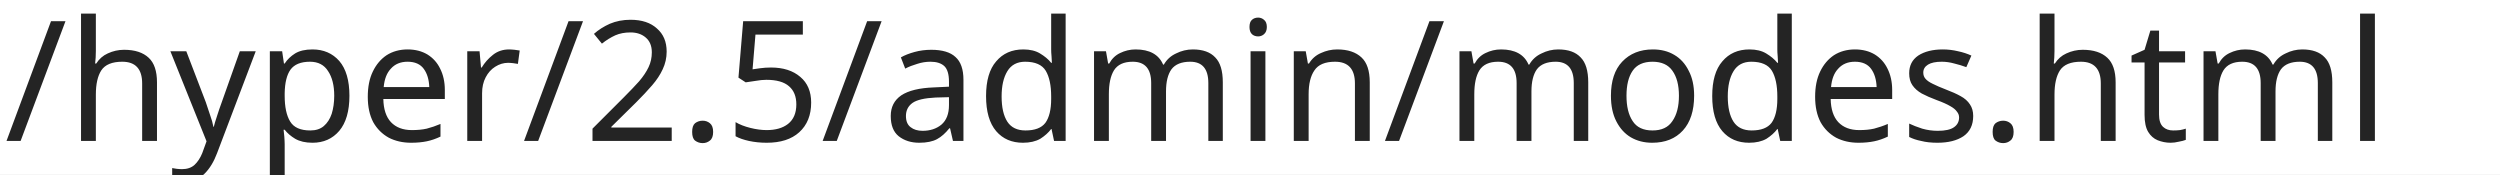
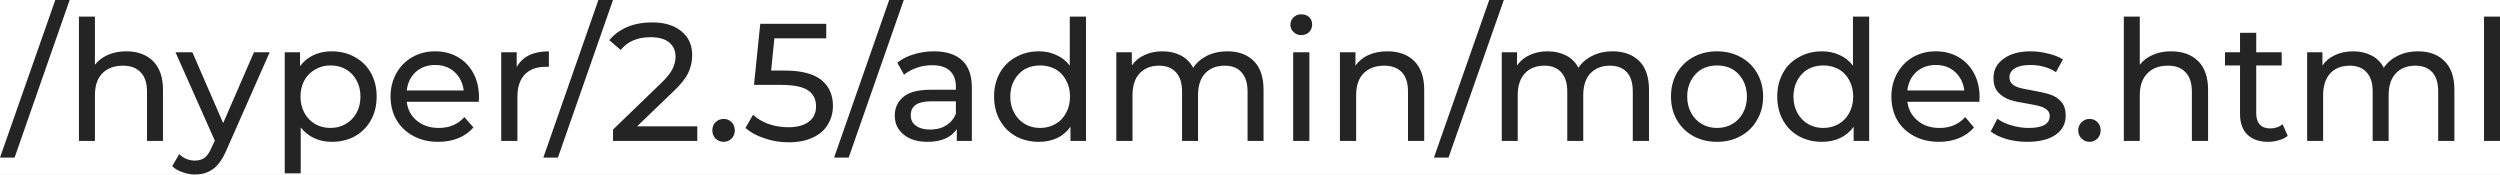
<svg xmlns="http://www.w3.org/2000/svg" width="107.99mm" height="7.533mm" version="1.1" viewBox="0 0 107.99 7.533">
  <g transform="translate(2.0981e-8 -155.6)">
    <rect y="155.6" width="107.99" height="7.533" fill="#fff" />
-     <text transform="scale(1 .99998)" x="0.202" y="161.689" fill="#242424" font-family="'Montserrat Medium'" font-size="7.23px" font-weight="500" letter-spacing="0px" stroke-width=".073px" word-spacing="0px" style="font-feature-settings:normal;font-variant-caps:normal;font-variant-ligatures:normal;font-variant-numeric:normal;line-height:0%" xml:space="preserve">
-       <tspan x="0.202" y="161.689" fill="#242424" font-family="'Montserrat Medium'" font-size="7.23px" font-weight="500" stroke-width=".073px" style="font-feature-settings:normal;font-variant-caps:normal;font-variant-ligatures:normal;font-variant-numeric:normal;line-height:125%">/hyper/2.5/admin/modes.html</tspan>
-     </text>
+     <g transform="scale(1 .99998)" fill="#242424" stroke-width=".073px" word-spacing="0px" style="font-feature-settings:normal;font-variant-caps:normal;font-variant-ligatures:normal;font-variant-numeric:normal;line-height:0%" xml:space="preserve">
+       <g fill="#242424" stroke-width=".073px" style="font-feature-settings:normal;font-variant-caps:normal;font-variant-ligatures:normal;font-variant-numeric:normal;line-height:125%">
+         <path d="M2.39 155.6L3.01 155.6L0.63 162.41L0 162.41ZM5.45 157.82Q6.18 157.82 6.61 158.24Q7.04 158.67 7.04 159.48L7.04 161.69L6.35 161.69L6.35 159.56Q6.35 159.01 6.08 158.73Q5.81 158.44 5.31 158.44Q4.75 158.44 4.42 158.77Q4.1 159.1 4.1 159.72L4.1 161.69L3.41 161.69L3.41 156.32L4.1 156.32L4.1 158.4Q4.32 158.12 4.67 157.97Q5.02 157.82 5.45 157.82ZM11.65 157.86L9.79 162.07Q9.54 162.66 9.21 162.9Q8.89 163.14 8.42 163.14Q8.14 163.14 7.88 163.04Q7.61 162.95 7.44 162.78L7.74 162.26Q8.03 162.54 8.42 162.54Q8.68 162.54 8.85 162.41Q9.02 162.27 9.15 161.95L9.28 161.68L7.58 157.86L8.31 157.86L9.64 160.92L10.97 157.86ZM14.33 157.82Q14.89 157.82 15.33 158.07Q15.77 158.31 16.02 158.75Q16.27 159.2 16.27 159.77Q16.27 160.35 16.02 160.8Q15.77 161.24 15.33 161.49Q14.89 161.73 14.33 161.73Q13.92 161.73 13.57 161.57Q13.23 161.41 12.99 161.11L12.99 163.09L12.3 163.09L12.3 157.86L12.96 157.86L12.96 158.46Q13.19 158.15 13.55 157.98Q13.9 157.82 14.33 157.82ZM14.27 161.13Q14.64 161.13 14.93 160.96Q15.23 160.79 15.4 160.48Q15.57 160.17 15.57 159.77Q15.57 159.38 15.4 159.07Q15.23 158.76 14.93 158.59Q14.64 158.43 14.27 158.43Q13.91 158.43 13.62 158.6Q13.32 158.77 13.15 159.07Q12.98 159.38 12.98 159.77Q12.98 160.17 13.15 160.48Q13.32 160.79 13.61 160.96Q13.91 161.13 14.27 161.13ZM20.69 159.8Q20.69 159.87 20.68 160L17.57 160Q17.63 160.51 18.01 160.82Q18.39 161.13 18.96 161.13Q19.64 161.13 20.06 160.66L20.45 161.11Q20.19 161.41 19.8 161.57Q19.41 161.73 18.93 161.73Q18.33 161.73 17.86 161.48Q17.39 161.23 17.13 160.79Q16.87 160.34 16.87 159.77Q16.87 159.22 17.12 158.77Q17.37 158.32 17.81 158.07Q18.25 157.82 18.8 157.82Q19.35 157.82 19.78 158.07Q20.21 158.32 20.45 158.77Q20.69 159.22 20.69 159.8ZM18.8 158.41Q18.3 158.41 17.96 158.71Q17.63 159.01 17.57 159.51L20.03 159.51Q19.97 159.02 19.63 158.71Q19.3 158.41 18.8 158.41ZM22.32 158.5Q22.5 158.17 22.85 157.99Q23.21 157.82 23.71 157.82L23.71 158.49Q23.66 158.49 23.55 158.49Q22.99 158.49 22.67 158.82Q22.35 159.16 22.35 159.78L22.35 161.69L21.65 161.69L21.65 157.86L22.32 157.86L22.32 158.5ZM25.85 155.6L26.48 155.6L24.1 162.41L23.47 162.41ZM30.12 161.06L30.12 161.69L26.48 161.69L26.48 161.2L28.54 159.21Q28.92 158.85 29.05 158.58Q29.18 158.32 29.18 158.05Q29.18 157.66 28.9 157.43Q28.62 157.21 28.1 157.21Q27.26 157.21 26.81 157.76L26.32 157.34Q26.61 156.98 27.09 156.77Q27.57 156.57 28.17 156.57Q28.96 156.57 29.43 156.95Q29.9 157.33 29.9 157.98Q29.9 158.39 29.73 158.75Q29.56 159.11 29.07 159.57L27.52 161.06ZM31.26 161.73Q31.06 161.73 30.91 161.59Q30.77 161.45 30.77 161.23Q30.77 161.02 30.91 160.88Q31.06 160.74 31.26 160.74Q31.46 160.74 31.6 160.88Q31.74 161.02 31.74 161.23Q31.74 161.45 31.6 161.59Q31.46 161.73 31.26 161.73ZM33.87 158.65Q34.96 158.65 35.47 159.05Q35.98 159.46 35.98 160.17Q35.98 160.62 35.76 160.98Q35.55 161.34 35.12 161.54Q34.69 161.75 34.06 161.75Q33.52 161.75 33.03 161.58Q32.53 161.42 32.2 161.13L32.53 160.56Q32.79 160.81 33.2 160.96Q33.6 161.1 34.05 161.1Q34.62 161.1 34.94 160.86Q35.25 160.62 35.25 160.2Q35.25 159.74 34.91 159.51Q34.56 159.27 33.72 159.27L32.57 159.27L32.84 156.63L35.69 156.63L35.69 157.26L33.45 157.26L33.31 158.65L33.87 158.65ZM38.41 155.6L39.04 155.6L36.66 162.41L36.03 162.41ZM40.34 157.82Q41.14 157.82 41.56 158.21Q41.98 158.6 41.98 159.38L41.98 161.69L41.33 161.69L41.33 161.18Q41.15 161.45 40.83 161.59Q40.51 161.73 40.07 161.73Q39.42 161.73 39.04 161.42Q38.65 161.11 38.65 160.6Q38.65 160.1 39.02 159.79Q39.39 159.48 40.19 159.48L41.29 159.48L41.29 159.35Q41.29 158.9 41.03 158.66Q40.77 158.42 40.26 158.42Q39.92 158.42 39.6 158.53Q39.27 158.65 39.05 158.83L38.76 158.31Q39.06 158.07 39.47 157.95Q39.88 157.82 40.34 157.82ZM40.18 161.2Q40.58 161.2 40.87 161.02Q41.16 160.84 41.29 160.52L41.29 159.98L40.22 159.98Q39.34 159.98 39.34 160.58Q39.34 160.87 39.56 161.03Q39.79 161.2 40.18 161.2ZM46.91 156.32L46.91 161.69L46.24 161.69L46.24 161.08Q46.01 161.4 45.66 161.57Q45.3 161.73 44.88 161.73Q44.32 161.73 43.88 161.49Q43.44 161.24 43.19 160.8Q42.94 160.35 42.94 159.77Q42.94 159.2 43.19 158.75Q43.44 158.31 43.88 158.07Q44.32 157.82 44.88 157.82Q45.29 157.82 45.63 157.98Q45.98 158.13 46.21 158.44L46.21 156.32ZM44.93 161.13Q45.29 161.13 45.59 160.96Q45.89 160.79 46.05 160.48Q46.22 160.17 46.22 159.77Q46.22 159.38 46.05 159.07Q45.89 158.76 45.59 158.59Q45.29 158.43 44.93 158.43Q44.56 158.43 44.27 158.59Q43.98 158.76 43.81 159.07Q43.64 159.38 43.64 159.77Q43.64 160.17 43.81 160.48Q43.98 160.79 44.27 160.96Q44.56 161.13 44.93 161.13ZM53.02 157.82Q53.74 157.82 54.16 158.24Q54.58 158.66 54.58 159.48L54.58 161.69L53.89 161.69L53.89 159.56Q53.89 159.01 53.63 158.73Q53.38 158.44 52.9 158.44Q52.37 158.44 52.06 158.77Q51.75 159.1 51.75 159.72L51.75 161.69L51.06 161.69L51.06 159.56Q51.06 159.01 50.8 158.73Q50.54 158.44 50.07 158.44Q49.54 158.44 49.23 158.77Q48.92 159.1 48.92 159.72L48.92 161.69L48.22 161.69L48.22 157.86L48.89 157.86L48.89 158.43Q49.1 158.13 49.44 157.98Q49.78 157.82 50.21 157.82Q50.66 157.82 51.01 158Q51.35 158.18 51.54 158.53Q51.76 158.2 52.14 158.01Q52.53 157.82 53.02 157.82ZM55.86 157.86L56.56 157.86L56.56 161.69L55.86 161.69ZM56.21 157.12Q56.01 157.12 55.88 156.99Q55.74 156.86 55.74 156.67Q55.74 156.48 55.88 156.35Q56.01 156.22 56.21 156.22Q56.41 156.22 56.55 156.34Q56.68 156.47 56.68 156.66Q56.68 156.85 56.55 156.99Q56.41 157.12 56.21 157.12ZM59.93 157.82Q60.66 157.82 61.09 158.24Q61.52 158.67 61.52 159.48L61.52 161.69L60.82 161.69L60.82 159.56Q60.82 159.01 60.56 158.73Q60.29 158.44 59.79 158.44Q59.23 158.44 58.9 158.77Q58.58 159.1 58.58 159.72L58.58 161.69L57.88 161.69L57.88 157.86L58.55 157.86L58.55 158.44Q58.76 158.14 59.11 157.98Q59.47 157.82 59.93 157.82ZM64.33 155.6L64.96 155.6L62.57 162.41L61.94 162.41ZM69.66 157.82Q70.38 157.82 70.81 158.24Q71.23 158.66 71.23 159.48L71.23 161.69L70.53 161.69L70.53 159.56Q70.53 159.01 70.28 158.73Q70.02 158.44 69.54 158.44Q69.02 158.44 68.7 158.77Q68.39 159.1 68.39 159.72L68.39 161.69L67.7 161.69L67.7 159.56Q67.7 159.01 67.44 158.73Q67.19 158.44 66.71 158.44Q66.18 158.44 65.87 158.77Q65.56 159.1 65.56 159.72L65.56 161.69L64.87 161.69L64.87 157.86L65.53 157.86L65.53 158.43Q65.74 158.13 66.08 157.98Q66.42 157.82 66.85 157.82Q67.3 157.82 67.65 158Q68 158.18 68.18 158.53Q68.4 158.2 68.79 158.01Q69.17 157.82 69.66 157.82ZM74.17 161.73Q73.6 161.73 73.14 161.48Q72.69 161.23 72.43 160.78Q72.18 160.34 72.18 159.77Q72.18 159.21 72.43 158.76Q72.69 158.32 73.14 158.07Q73.6 157.82 74.17 157.82Q74.74 157.82 75.19 158.07Q75.65 158.32 75.9 158.76Q76.16 159.21 76.16 159.77Q76.16 160.34 75.9 160.78Q75.65 161.23 75.19 161.48Q74.74 161.73 74.17 161.73ZM74.17 161.13Q74.54 161.13 74.83 160.96Q75.12 160.79 75.29 160.48Q75.46 160.17 75.46 159.77Q75.46 159.38 75.29 159.07Q75.12 158.76 74.83 158.59Q74.54 158.43 74.17 158.43Q73.8 158.43 73.51 158.59Q73.22 158.76 73.05 159.07Q72.88 159.38 72.88 159.77Q72.88 160.17 73.05 160.48Q73.22 160.79 73.51 160.96Q73.8 161.13 74.17 161.13ZM80.74 156.32L80.74 161.69L80.07 161.69L80.07 161.08Q79.84 161.4 79.48 161.57Q79.13 161.73 78.7 161.73Q78.15 161.73 77.71 161.49Q77.26 161.24 77.02 160.8Q76.77 160.35 76.77 159.77Q76.77 159.2 77.02 158.75Q77.26 158.31 77.71 158.07Q78.15 157.82 78.7 157.82Q79.12 157.82 79.46 157.98Q79.81 158.13 80.04 158.44L80.04 156.32ZM78.76 161.13Q79.12 161.13 79.42 160.96Q79.72 160.79 79.88 160.48Q80.05 160.17 80.05 159.77Q80.05 159.38 79.88 159.07Q79.72 158.76 79.42 158.59Q79.12 158.43 78.76 158.43Q78.39 158.43 78.1 158.59Q77.81 158.76 77.64 159.07Q77.47 159.38 77.47 159.77Q77.47 160.17 77.64 160.48Q77.81 160.79 78.1 160.96Q78.39 161.13 78.76 161.13ZM85.51 159.8Q85.51 159.87 85.5 160L82.39 160Q82.46 160.51 82.84 160.82Q83.21 161.13 83.78 161.13Q84.47 161.13 84.89 160.66L85.27 161.11Q85.01 161.41 84.62 161.57Q84.23 161.73 83.76 161.73Q83.15 161.73 82.68 161.48Q82.21 161.23 81.95 160.79Q81.7 160.34 81.7 159.77Q81.7 159.22 81.95 158.77Q82.2 158.32 82.63 158.07Q83.07 157.82 83.62 157.82Q84.17 157.82 84.6 158.07Q85.03 158.32 85.27 158.77Q85.51 159.22 85.51 159.8ZM83.62 158.41Q83.12 158.41 82.78 158.71Q82.45 159.01 82.39 159.51L84.85 159.51Q84.79 159.02 84.45 158.71Q84.12 158.41 83.62 158.41ZM87.57 161.73Q87.1 161.73 86.67 161.61Q86.24 161.48 85.99 161.28L86.28 160.73Q86.53 160.92 86.89 161.02Q87.26 161.13 87.63 161.13Q88.54 161.13 88.54 160.61Q88.54 160.44 88.41 160.34Q88.29 160.24 88.11 160.19Q87.92 160.14 87.58 160.08Q87.12 160.01 86.83 159.92Q86.53 159.82 86.32 159.6Q86.11 159.38 86.11 158.97Q86.11 158.45 86.55 158.14Q86.98 157.82 87.71 157.82Q88.1 157.82 88.48 157.92Q88.86 158.01 89.11 158.17L88.81 158.72Q88.34 158.41 87.7 158.41Q87.26 158.41 87.03 158.56Q86.8 158.7 86.8 158.94Q86.8 159.13 86.93 159.24Q87.06 159.35 87.25 159.4Q87.44 159.45 87.79 159.51Q88.25 159.59 88.54 159.68Q88.83 159.77 89.03 159.99Q89.23 160.21 89.23 160.6Q89.23 161.12 88.79 161.43Q88.34 161.73 87.57 161.73ZM90.26 161.73Q90.06 161.73 89.92 161.59Q89.77 161.45 89.77 161.23Q89.77 161.02 89.92 160.88Q90.06 160.74 90.26 160.74Q90.47 160.74 90.6 160.88Q90.74 161.02 90.74 161.23Q90.74 161.45 90.6 161.59Q90.46 161.73 90.26 161.73ZM93.78 157.82Q94.52 157.82 94.95 158.24Q95.38 158.67 95.38 159.48L95.38 161.69L94.68 161.69L94.68 159.56Q94.68 159.01 94.41 158.73Q94.15 158.44 93.65 158.44Q93.08 158.44 92.76 158.77Q92.43 159.1 92.43 159.72L92.43 161.69L91.74 161.69L91.74 156.32L92.43 156.32L92.43 158.4Q92.65 158.12 93 157.97Q93.35 157.82 93.78 157.82ZM98.82 161.47Q98.67 161.6 98.44 161.66Q98.22 161.73 97.98 161.73Q97.4 161.73 97.08 161.42Q96.76 161.11 96.76 160.53L96.76 158.43L96.11 158.43L96.11 157.86L96.76 157.86L96.76 157.02L97.46 157.02L97.46 157.86L98.56 157.86L98.56 158.43L97.46 158.43L97.46 160.5Q97.46 160.81 97.61 160.98Q97.77 161.15 98.06 161.15Q98.38 161.15 98.6 160.97ZM104.45 157.82Q105.17 157.82 105.59 158.24Q106.02 158.66 106.02 159.48L106.02 161.69L105.32 161.69L105.32 159.56Q105.32 159.01 105.07 158.73Q104.81 158.44 104.33 158.44Q103.81 158.44 103.49 158.77Q103.18 159.1 103.18 159.72L103.18 161.69L102.49 161.69L102.49 159.56Q102.49 159.01 102.23 158.73Q101.98 158.44 101.5 158.44Q100.97 158.44 100.66 158.77Q100.35 159.1 100.35 159.72L100.35 161.69L99.66 161.69L99.66 157.86L100.32 157.86L100.32 158.43Q100.53 158.13 100.87 157.98Q101.21 157.82 101.64 157.82Q102.09 157.82 102.44 158Q102.79 158.18 102.97 158.53Q103.19 158.2 103.58 158.01Q103.96 157.82 104.45 157.82ZM107.3 156.32L107.99 156.32L107.99 161.69L107.3 161.69Z" aria-label="/hyper/2.5/admin/modes.html" />
+       </g>
+     </g>
  </g>
</svg>
